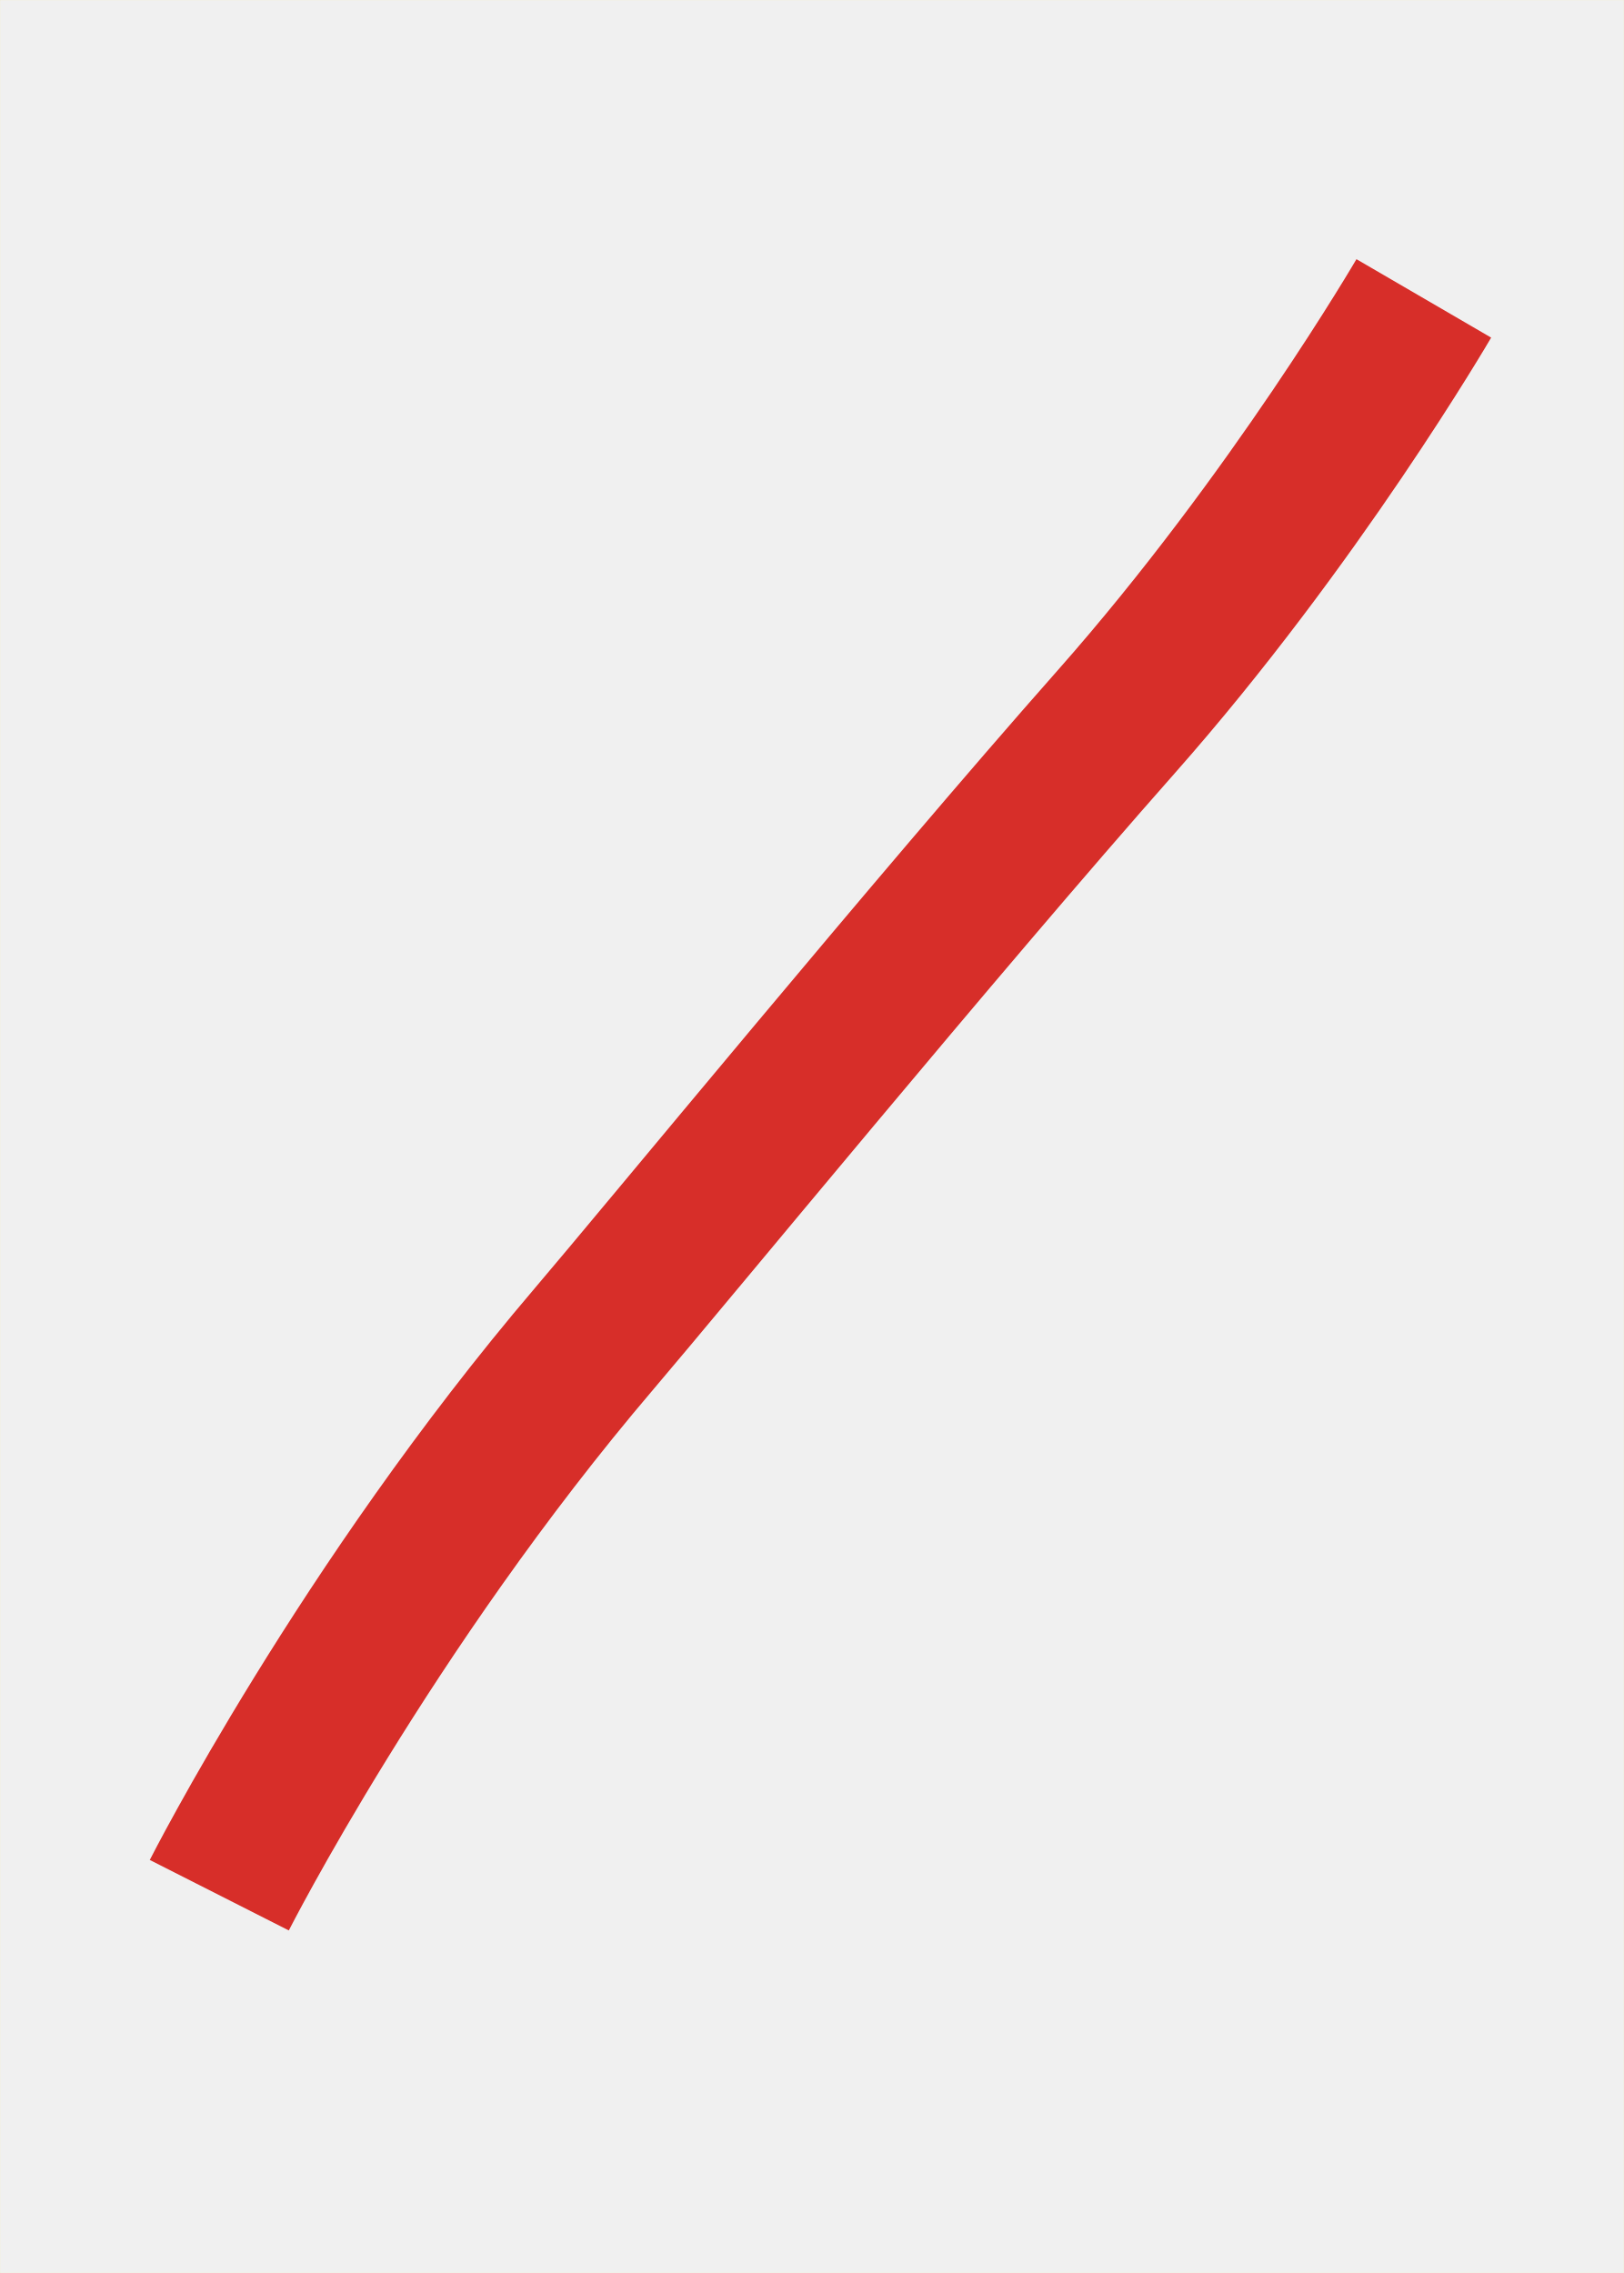
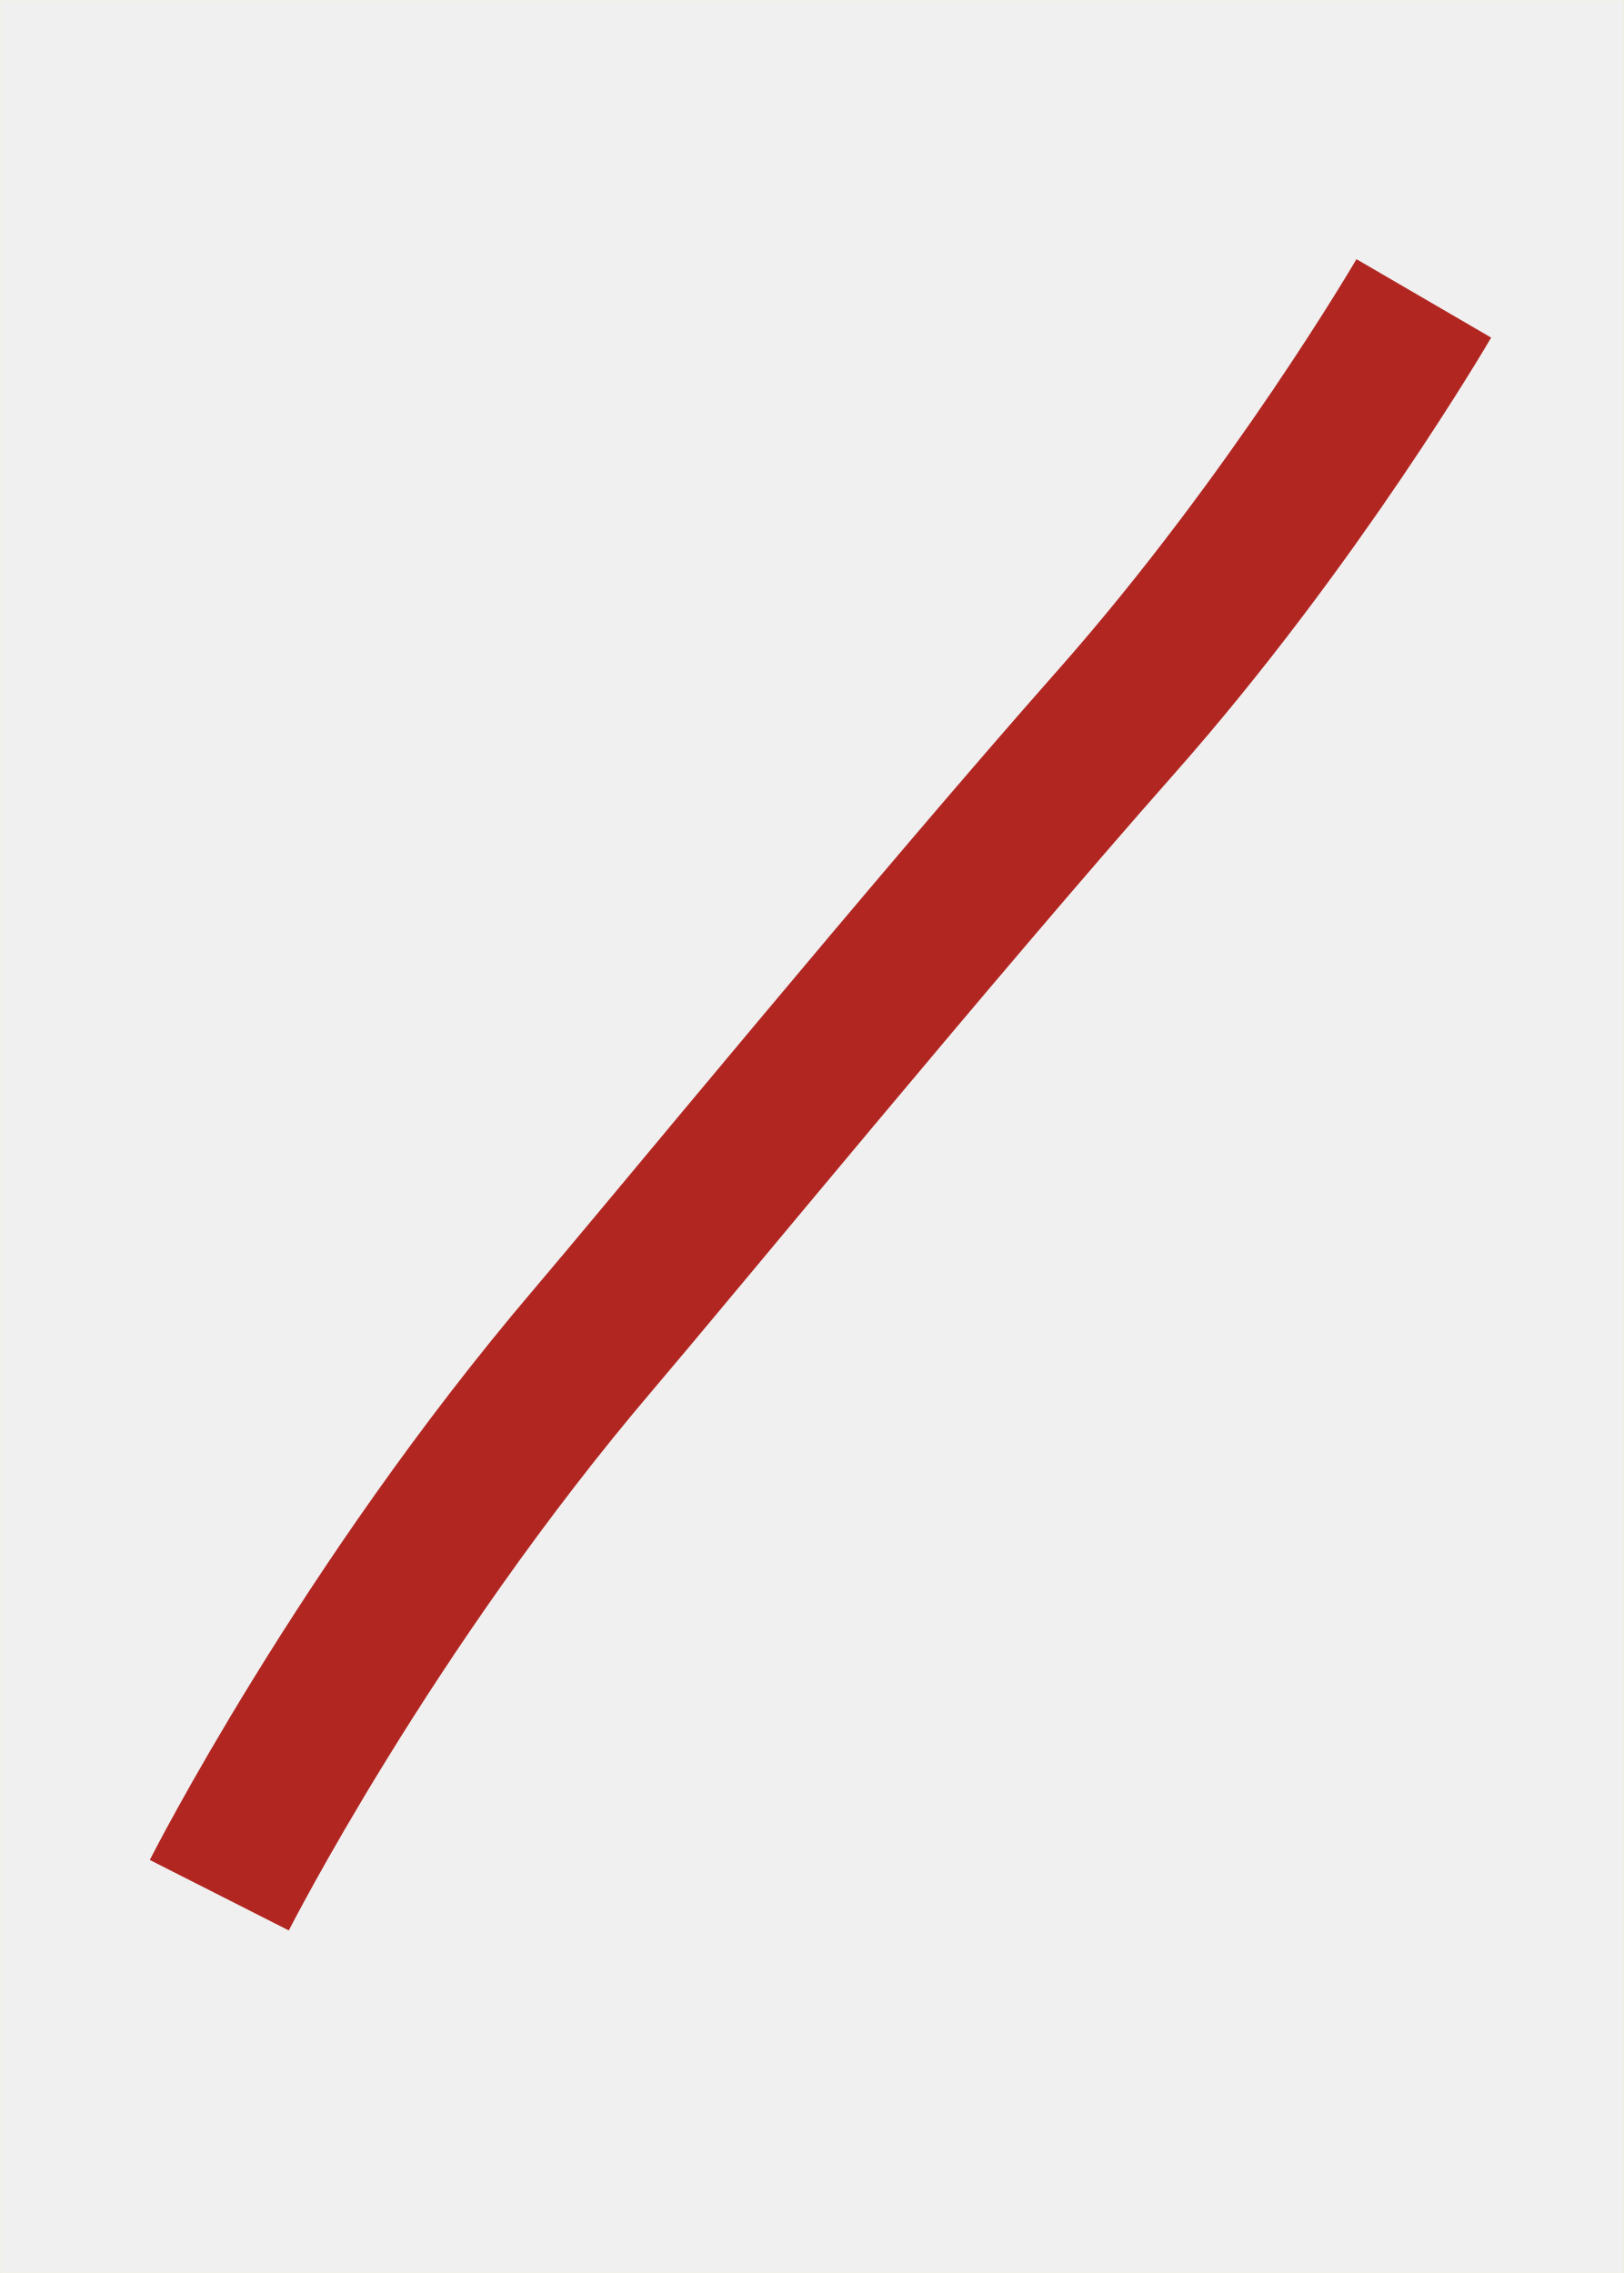
<svg xmlns="http://www.w3.org/2000/svg" xmlns:xlink="http://www.w3.org/1999/xlink" width="500px" height="700px" viewBox="0 0 500 700" version="1.1">
  <defs>
    <rect id="path-1" x="257" y="0" width="500" height="700" />
    <mask id="mask-2" maskContentUnits="userSpaceOnUse" maskUnits="objectBoundingBox" x="0" y="0" width="500" height="700" fill="white">
      <use xlink:href="#path-1" />
    </mask>
  </defs>
  <g id="Page-1" stroke="none" stroke-width="1" fill="none" fill-rule="evenodd">
    <g id="ROMANTICISM" transform="translate(-711, 0)">
      <g id="back" transform="translate(454, 0)">
        <use id="Rectangle" stroke="#F6D925" mask="url(#mask-2)" stroke-width="0.02" xlink:href="#path-1" />
-         <path d="M695.434,91.895 C695.434,91.895 655.77,160.01 600.656,222.355 C545.543,284.701 462.532,385.78 439.953,412.277 C369.507,494.949 324.529,583.653 324.529,583.653" id="Line-Copy" stroke="#D72E29" stroke-width="48" />
+         <path d="M695.434,91.895 C695.434,91.895 655.77,160.01 600.656,222.355 C545.543,284.701 462.532,385.78 439.953,412.277 C369.507,494.949 324.529,583.653 324.529,583.653" id="Line-Copy" stroke="#B22622" stroke-width="48" />
      </g>
    </g>
  </g>
</svg>
